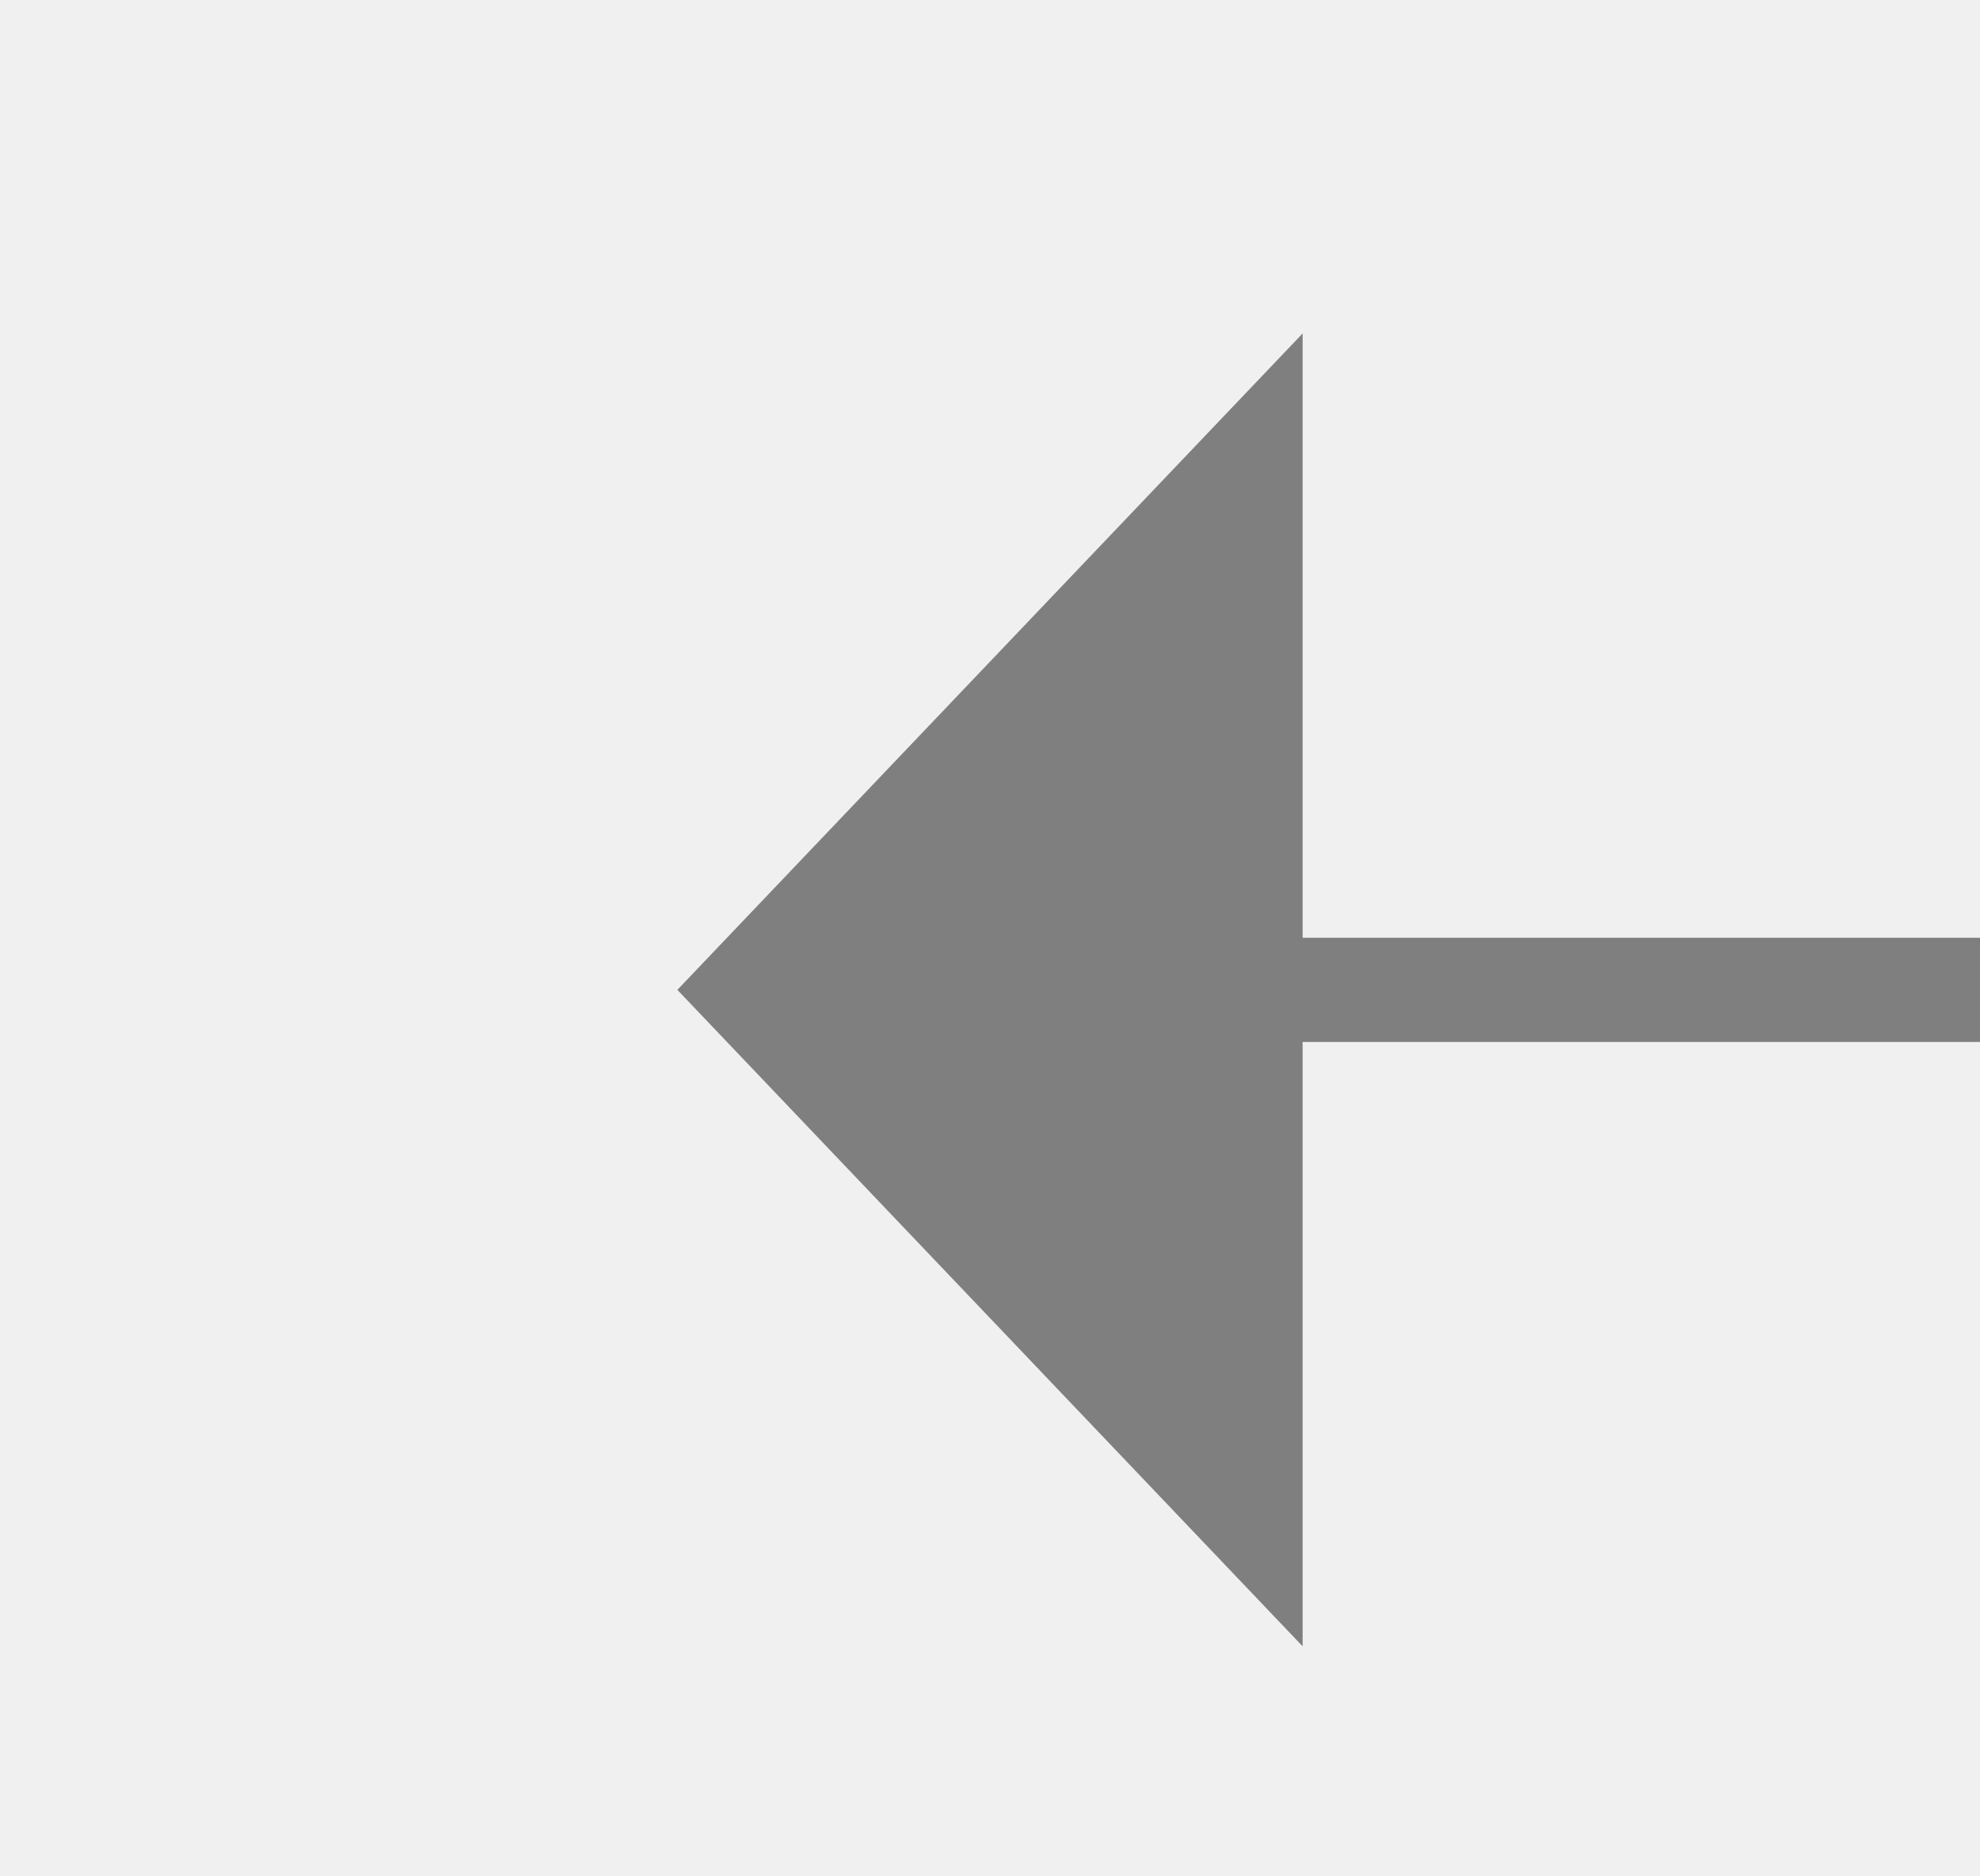
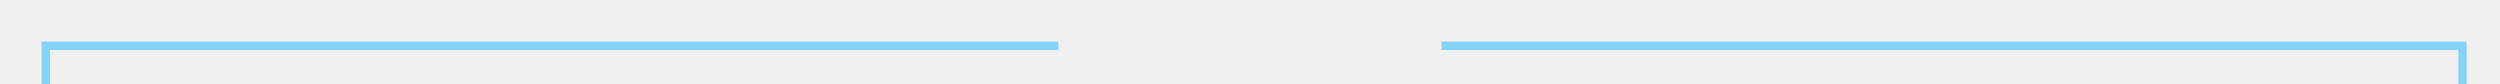
- <svg xmlns="http://www.w3.org/2000/svg" version="1.1" width="19px" height="18px" preserveAspectRatio="xMinYMid meet" viewBox="394 1072  19 16">
-   <path d="M 881 1080.5  L 405.5 1080.5  " stroke-width="1" stroke="#7f7f7f" fill="none" />
-   <path d="M 406.5 1074.2  L 400.5 1080.5  L 406.5 1086.8  L 406.5 1074.2  Z " fill-rule="nonzero" fill="#7f7f7f" stroke="none" />
+ <svg xmlns="http://www.w3.org/2000/svg" version="1.1" width="300px" height="10px" preserveAspectRatio="xMinYMid meet" viewBox="345 216  300 8">
+   <defs>
+     <mask fill="white" id="clip41">
+       <path d="M 472 207  L 518 207  L 518 232  L 472 232  Z M 341 207  L 643 207  L 643 259  L 341 259  Z " fill-rule="evenodd" />
+     </mask>
+   </defs>
+   <path d="M 640.5 251  L 640.5 220.5  L 350.5 220.5  L 350.5 246  " stroke-width="1" stroke="#81d3f8" fill="none" mask="url(#clip41)" />
+   <path d="M 344.2 245  L 350.5 251  L 356.8 245  L 344.2 245  Z " fill-rule="nonzero" fill="#81d3f8" stroke="none" mask="url(#clip41)" />
</svg>
